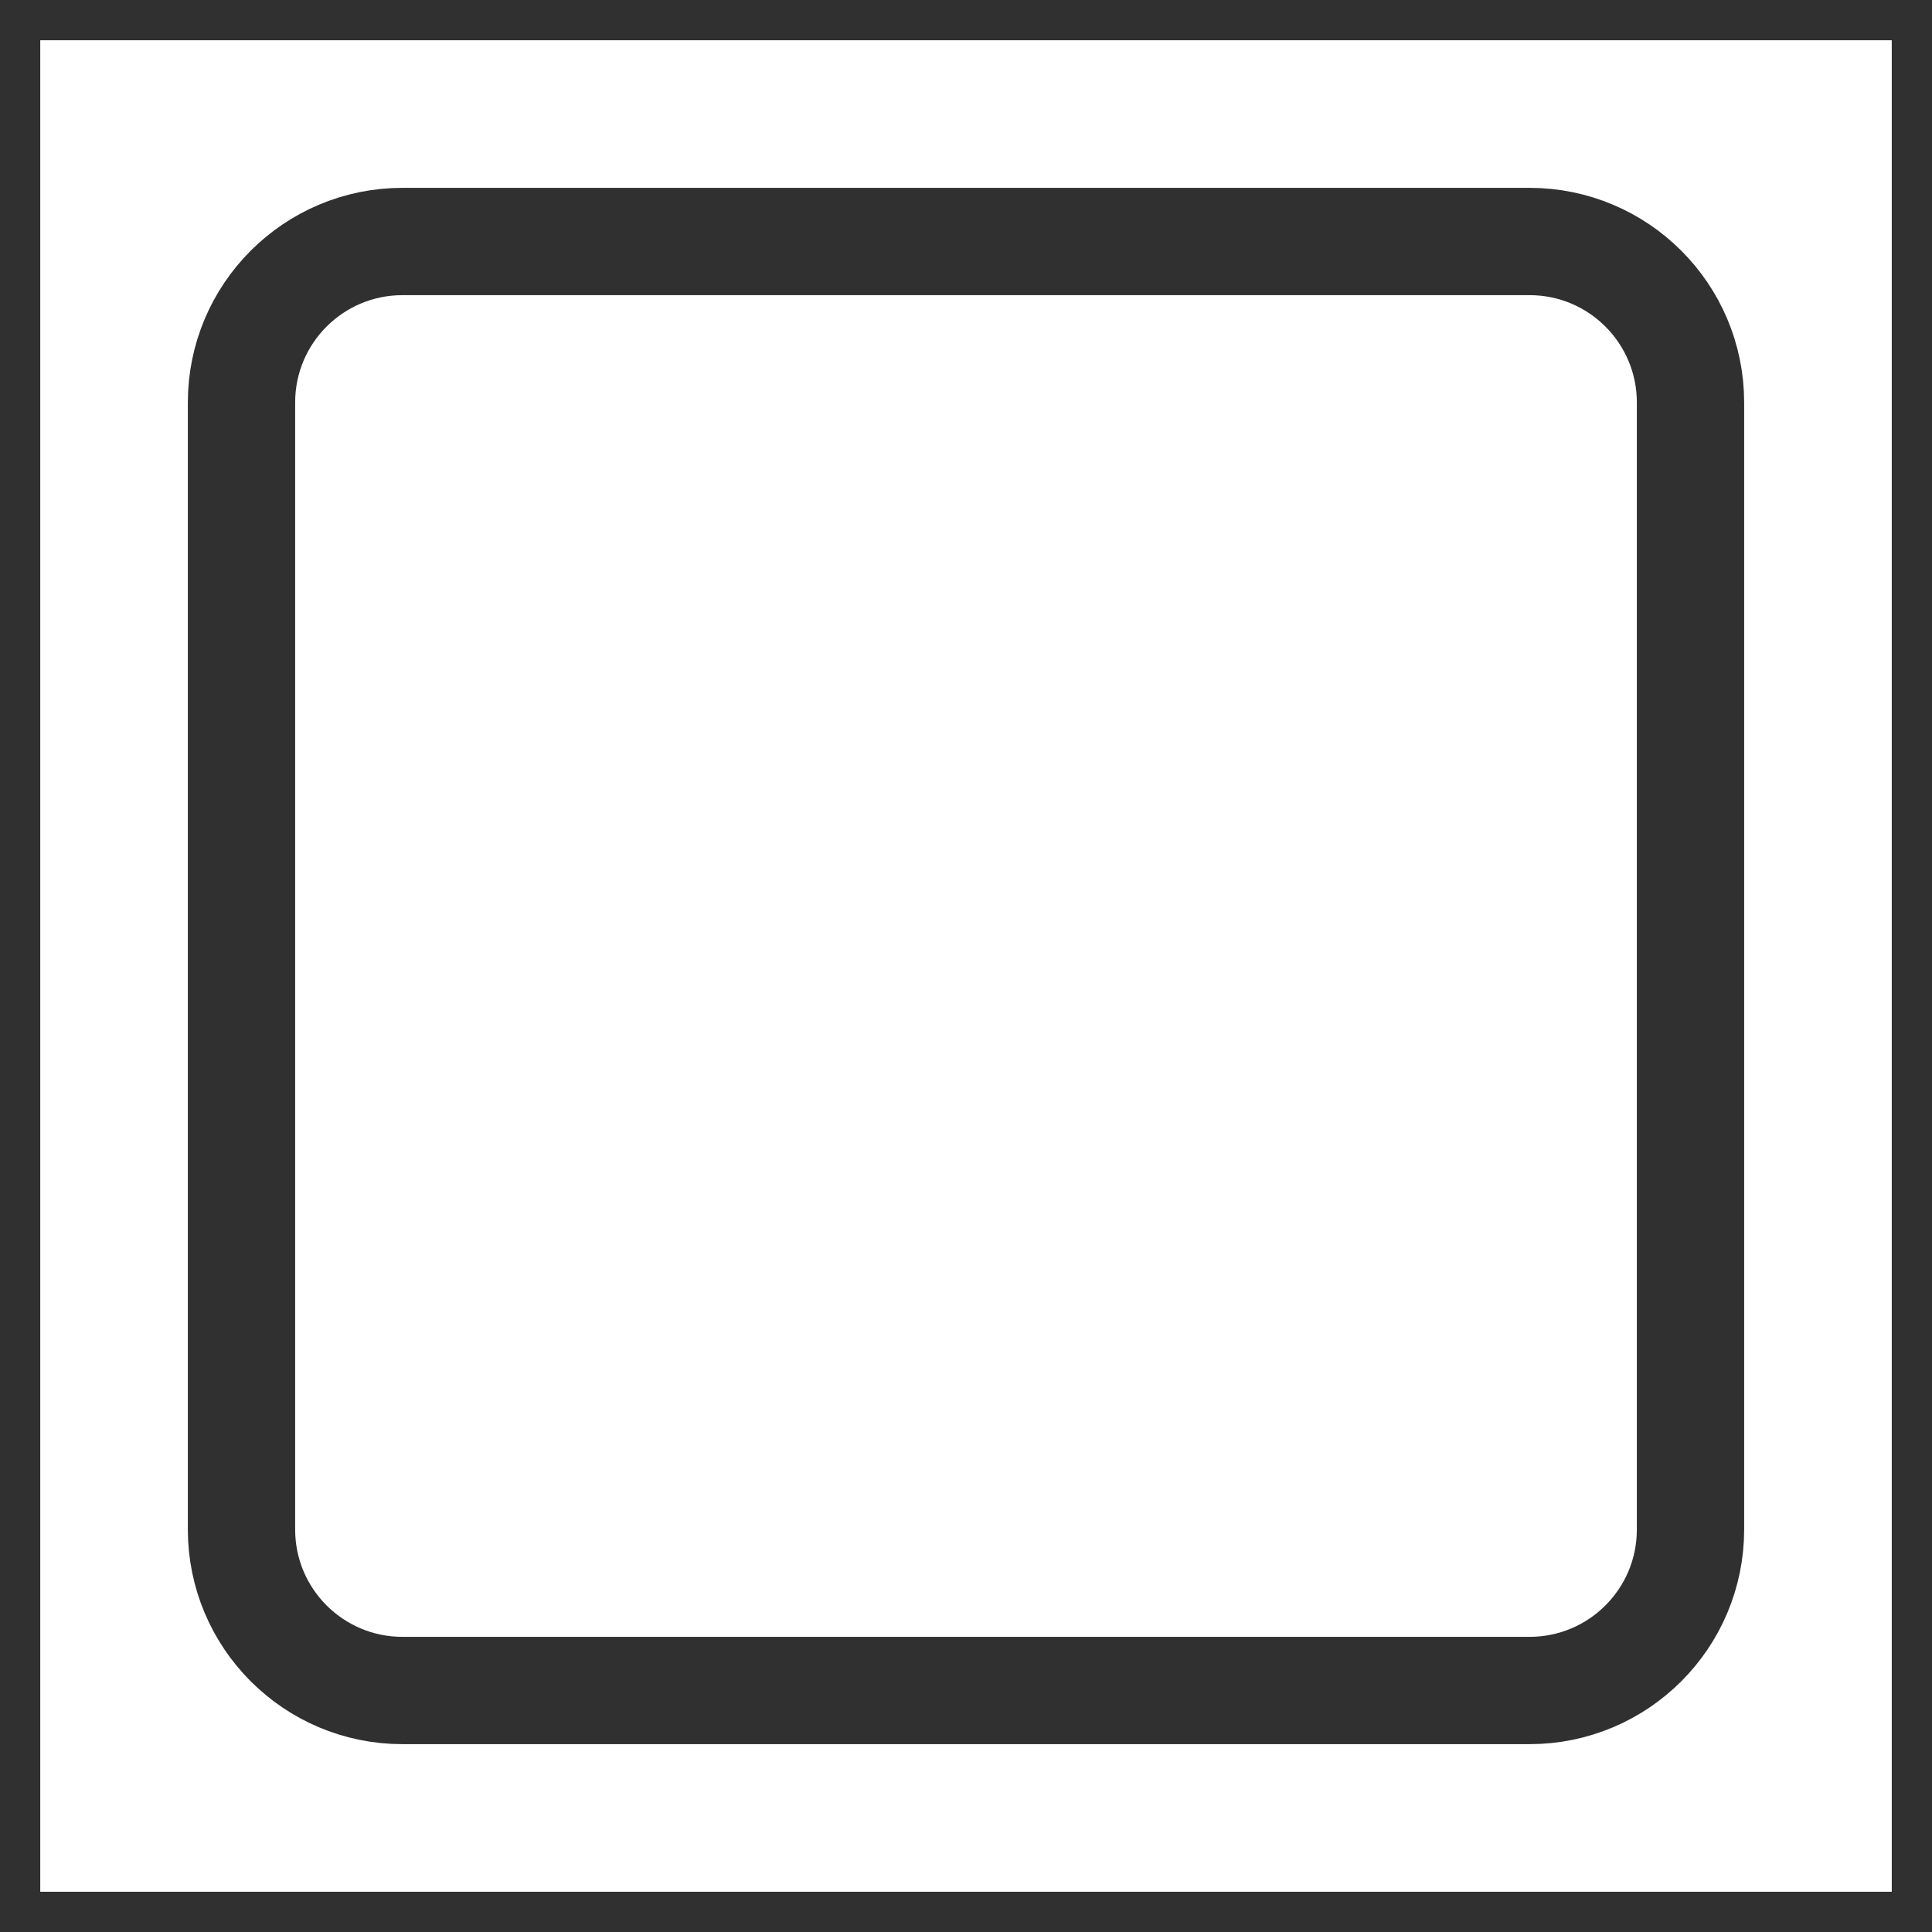
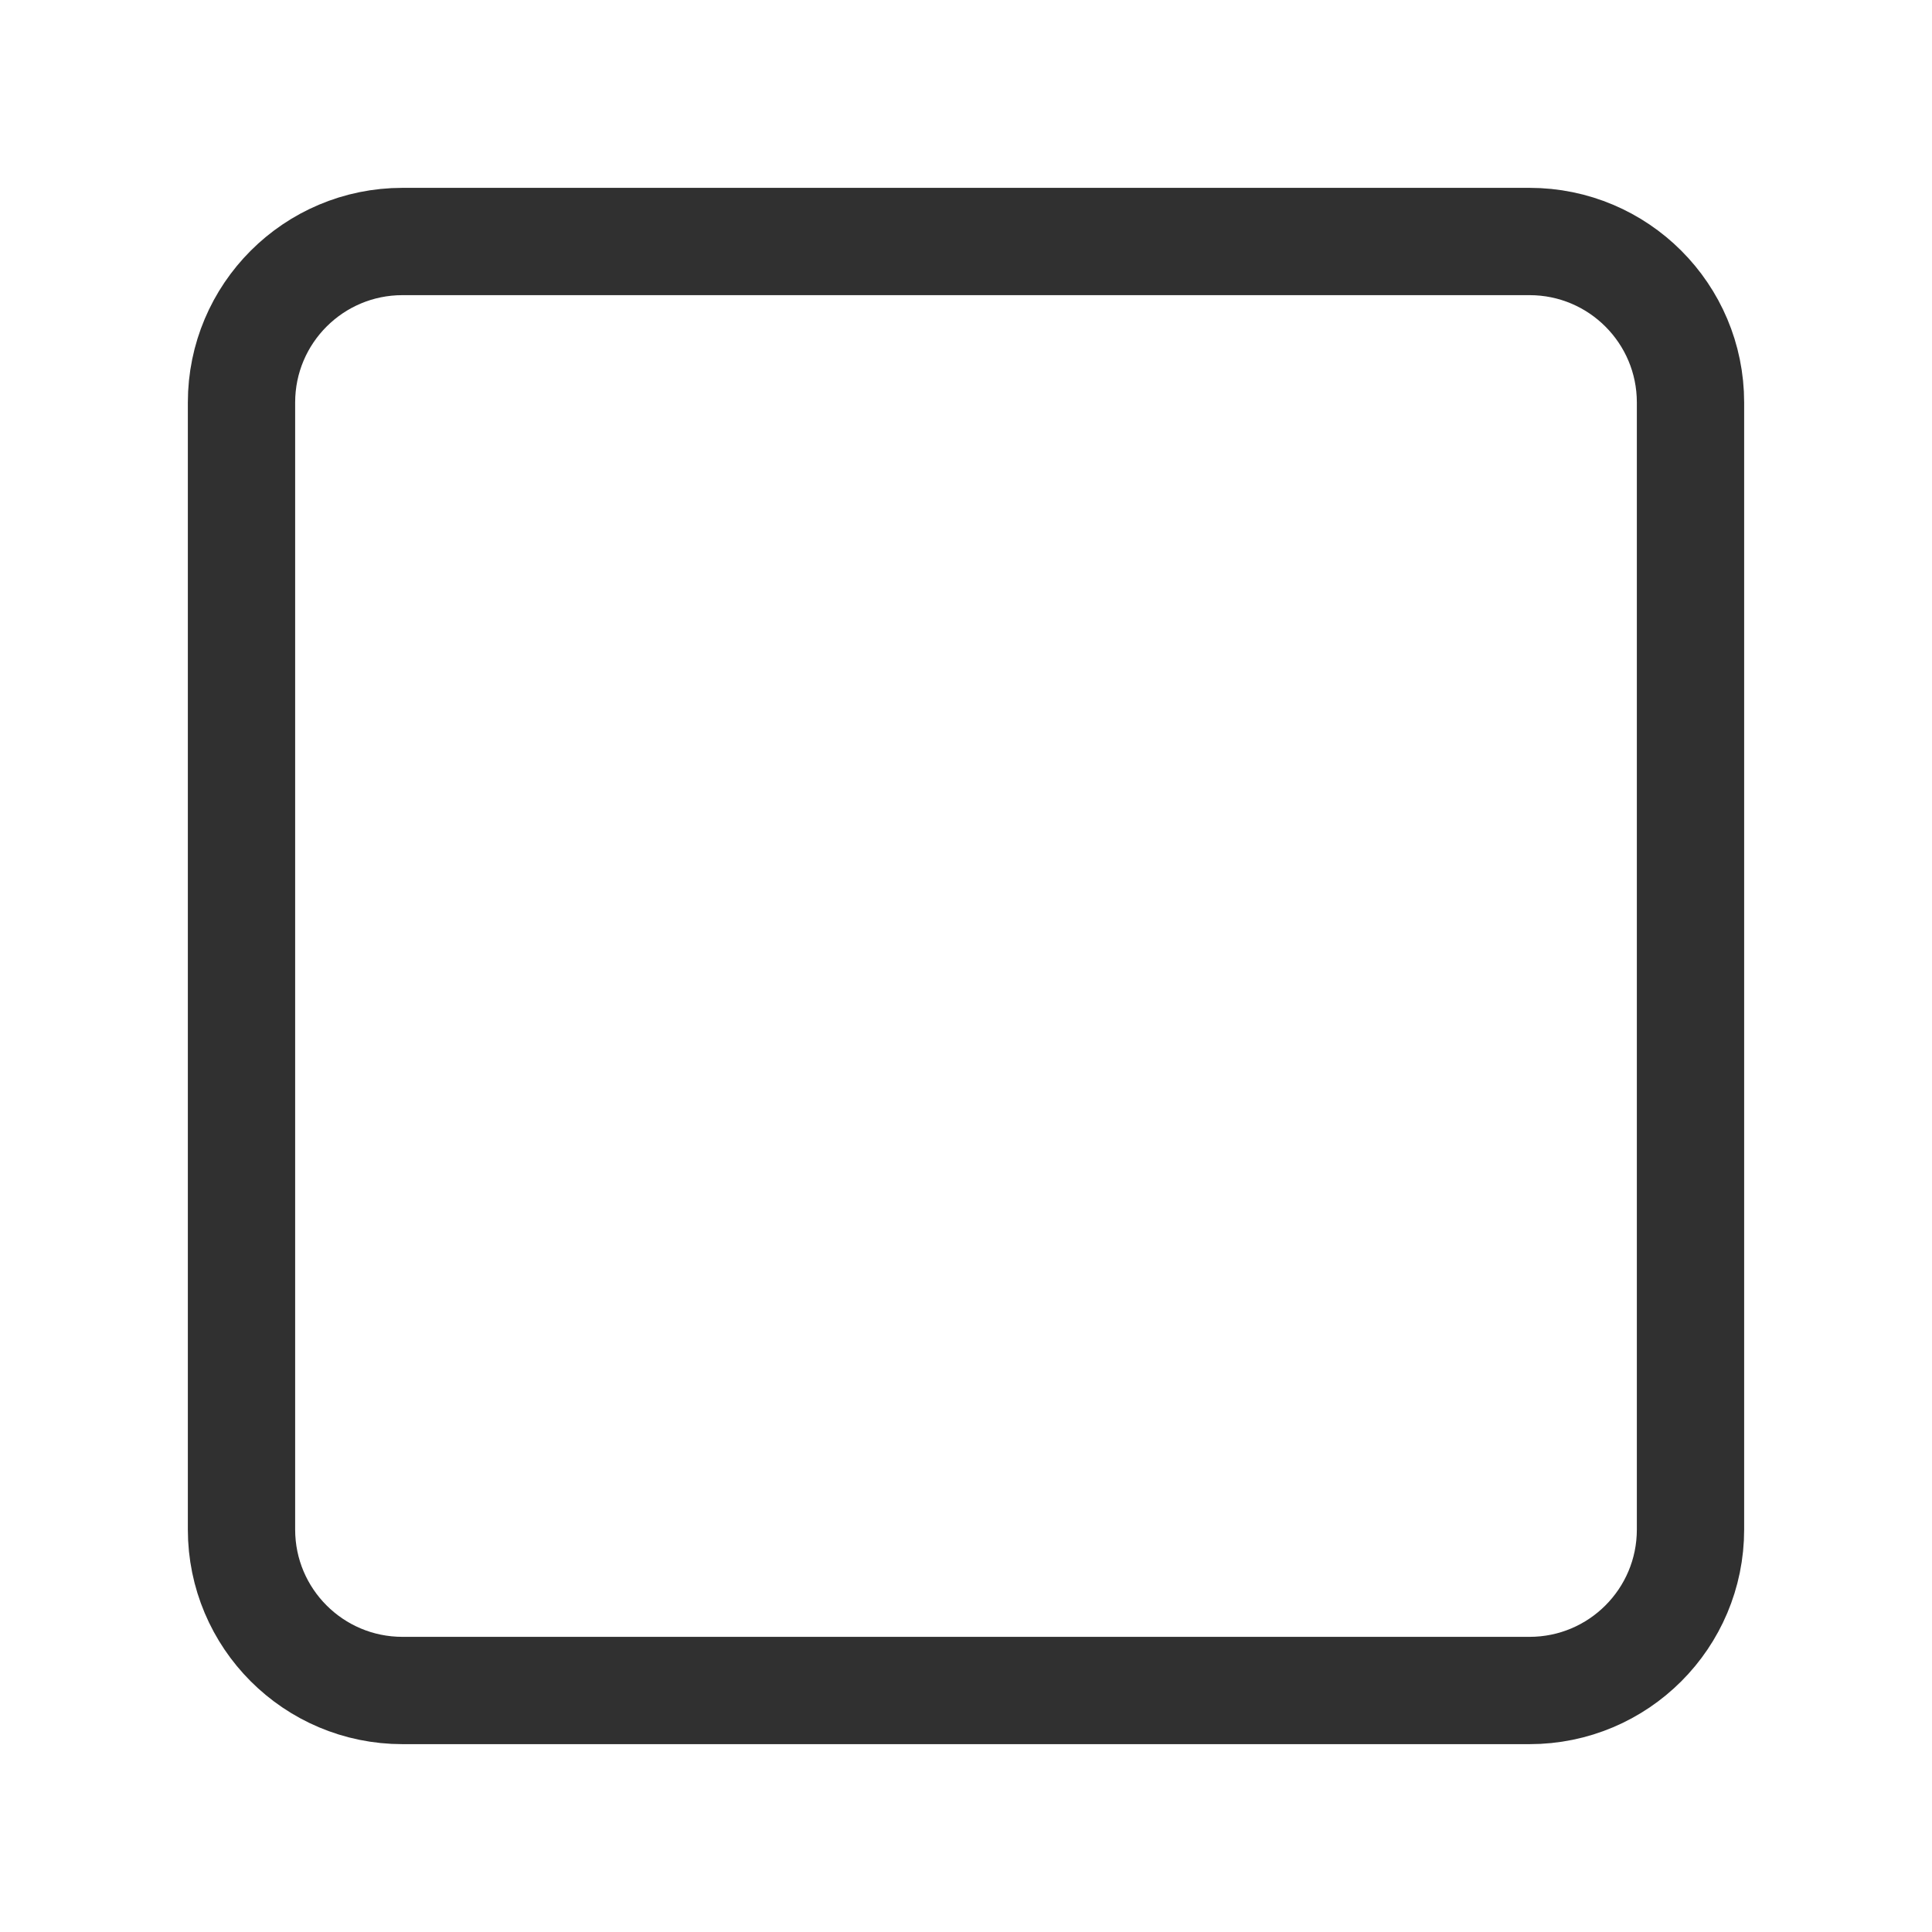
<svg xmlns="http://www.w3.org/2000/svg" width="24" height="24" viewBox="0 0 24 24" fill="none">
-   <path d="M24 24H0V0H24V24Z" stroke="#303030" />
  <path d="M19 3H5C3.895 3 3 3.895 3 5V19C3 20.105 3.895 21 5 21H19C20.105 21 21 20.105 21 19V5C21 3.895 20.105 3 19 3Z" stroke="#303030" stroke-width="1.333" stroke-linecap="round" stroke-linejoin="round" />
</svg>
